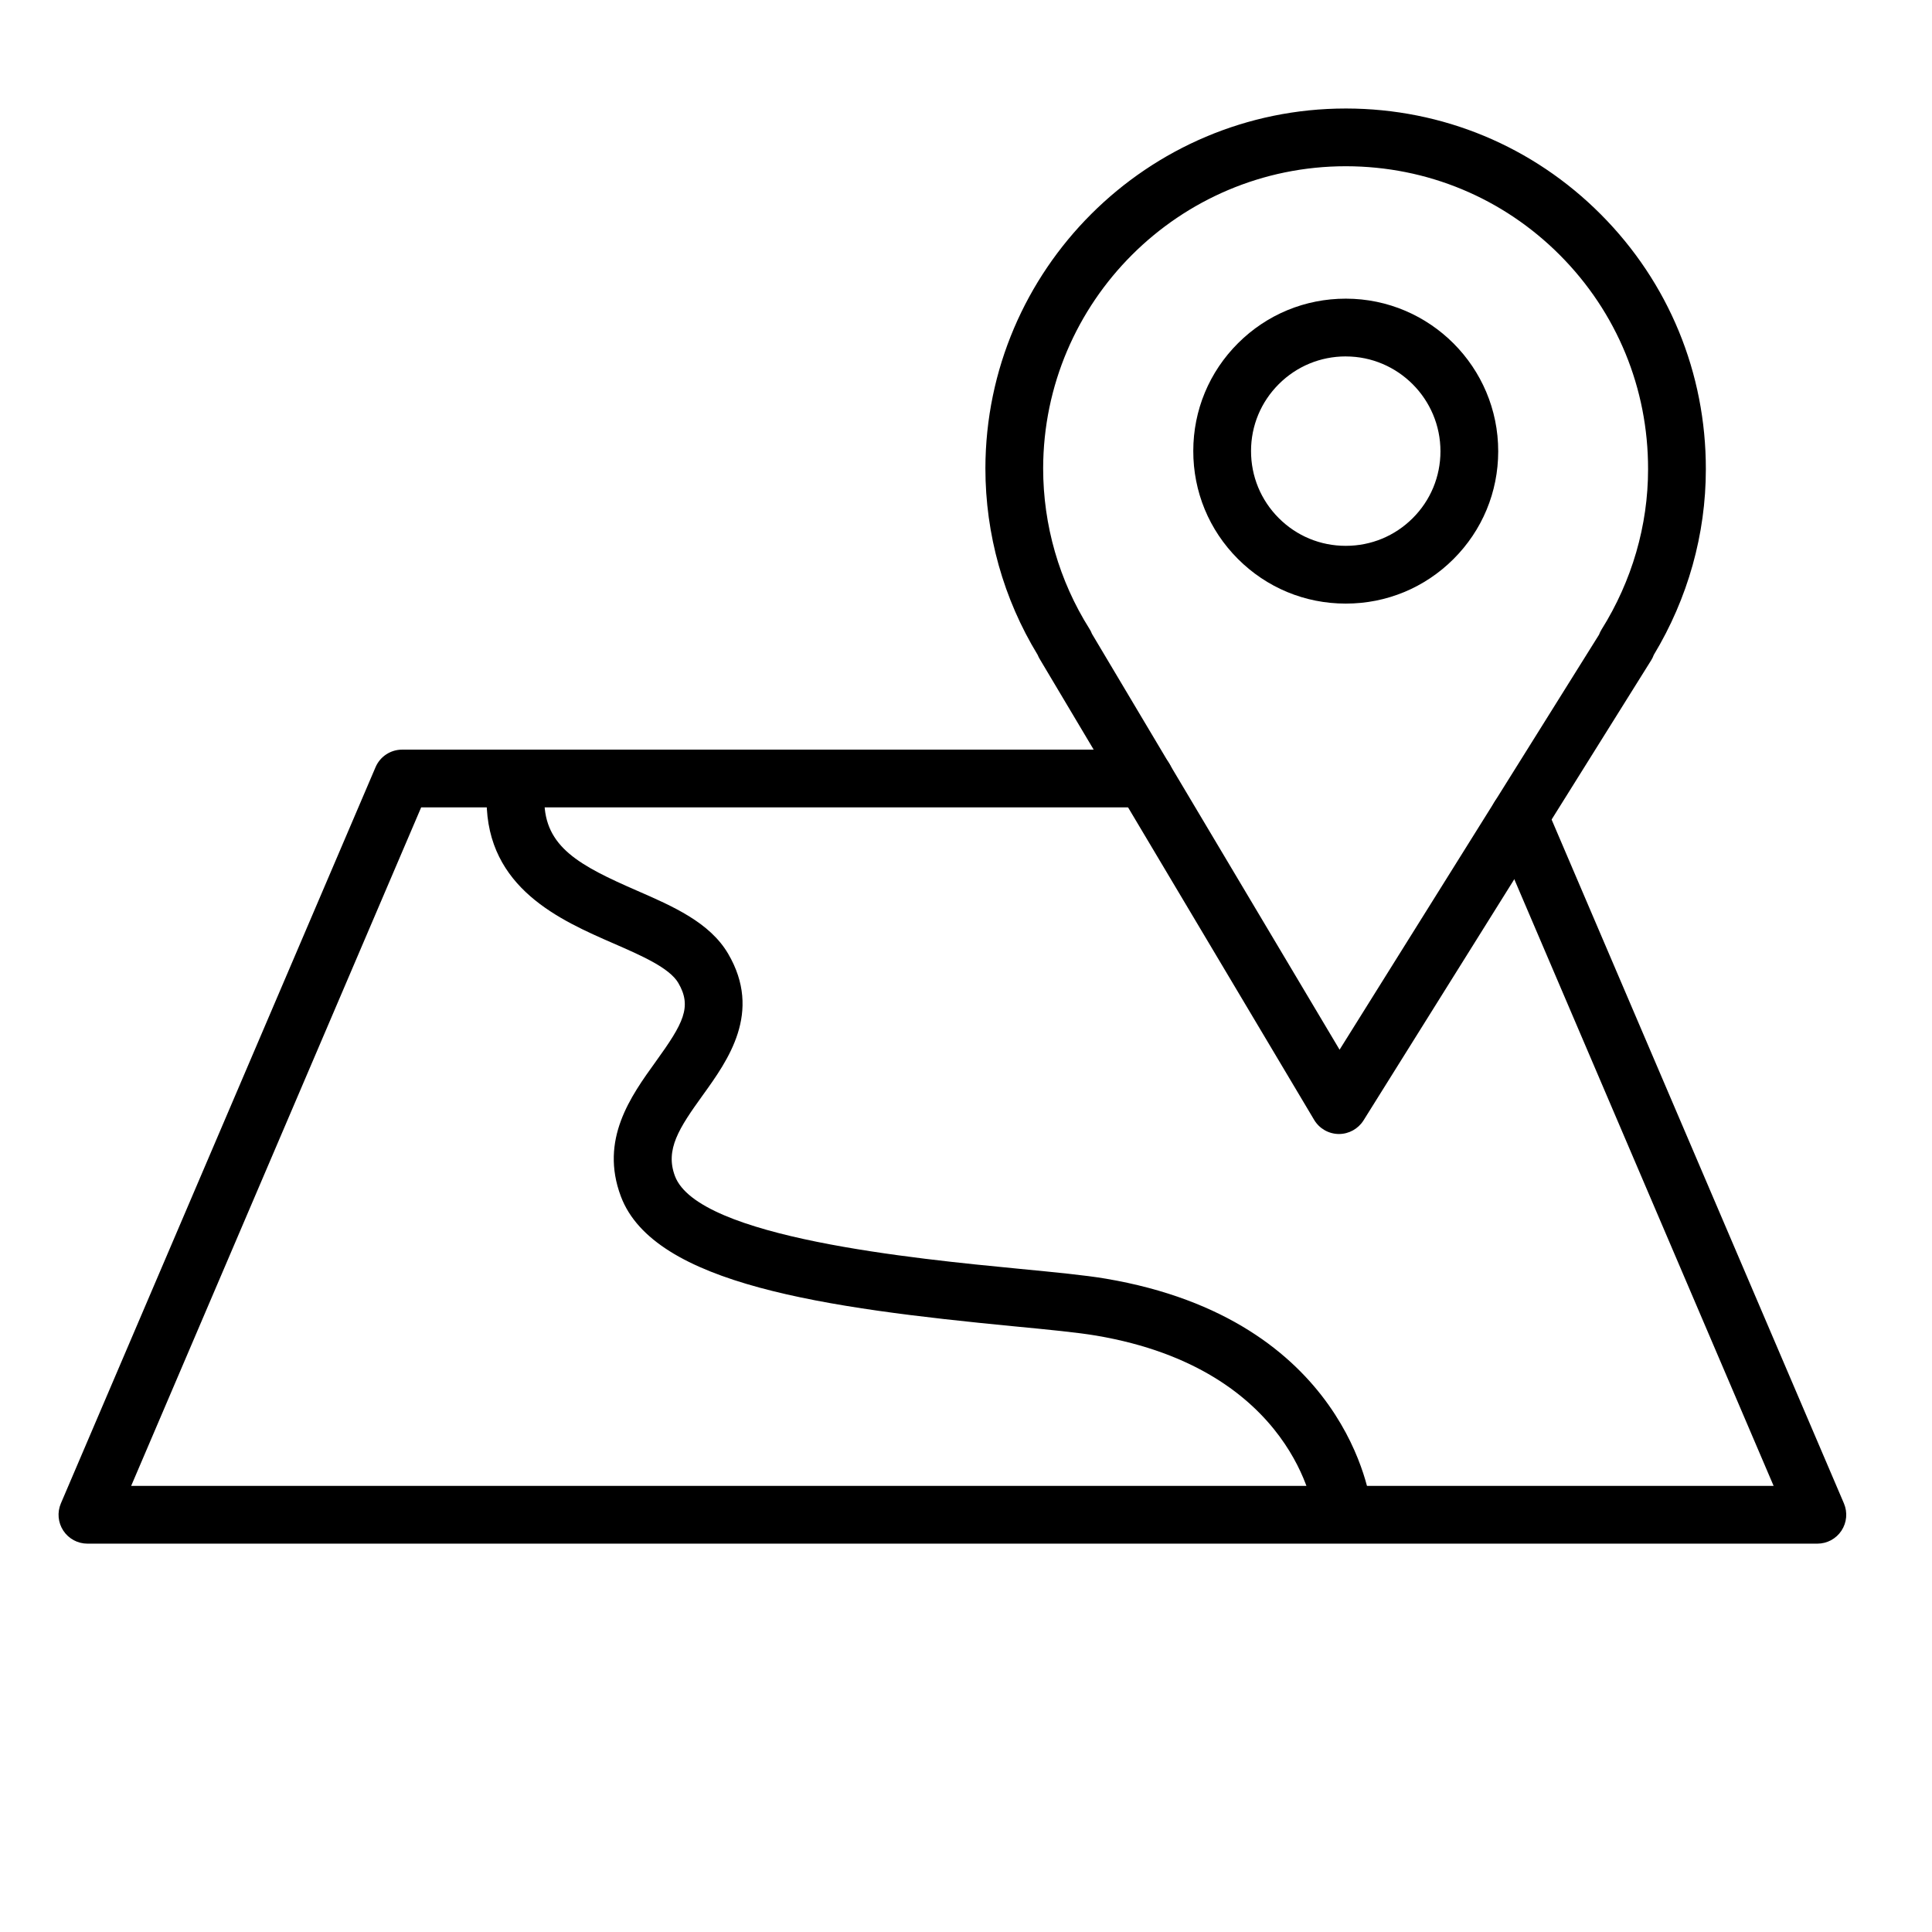
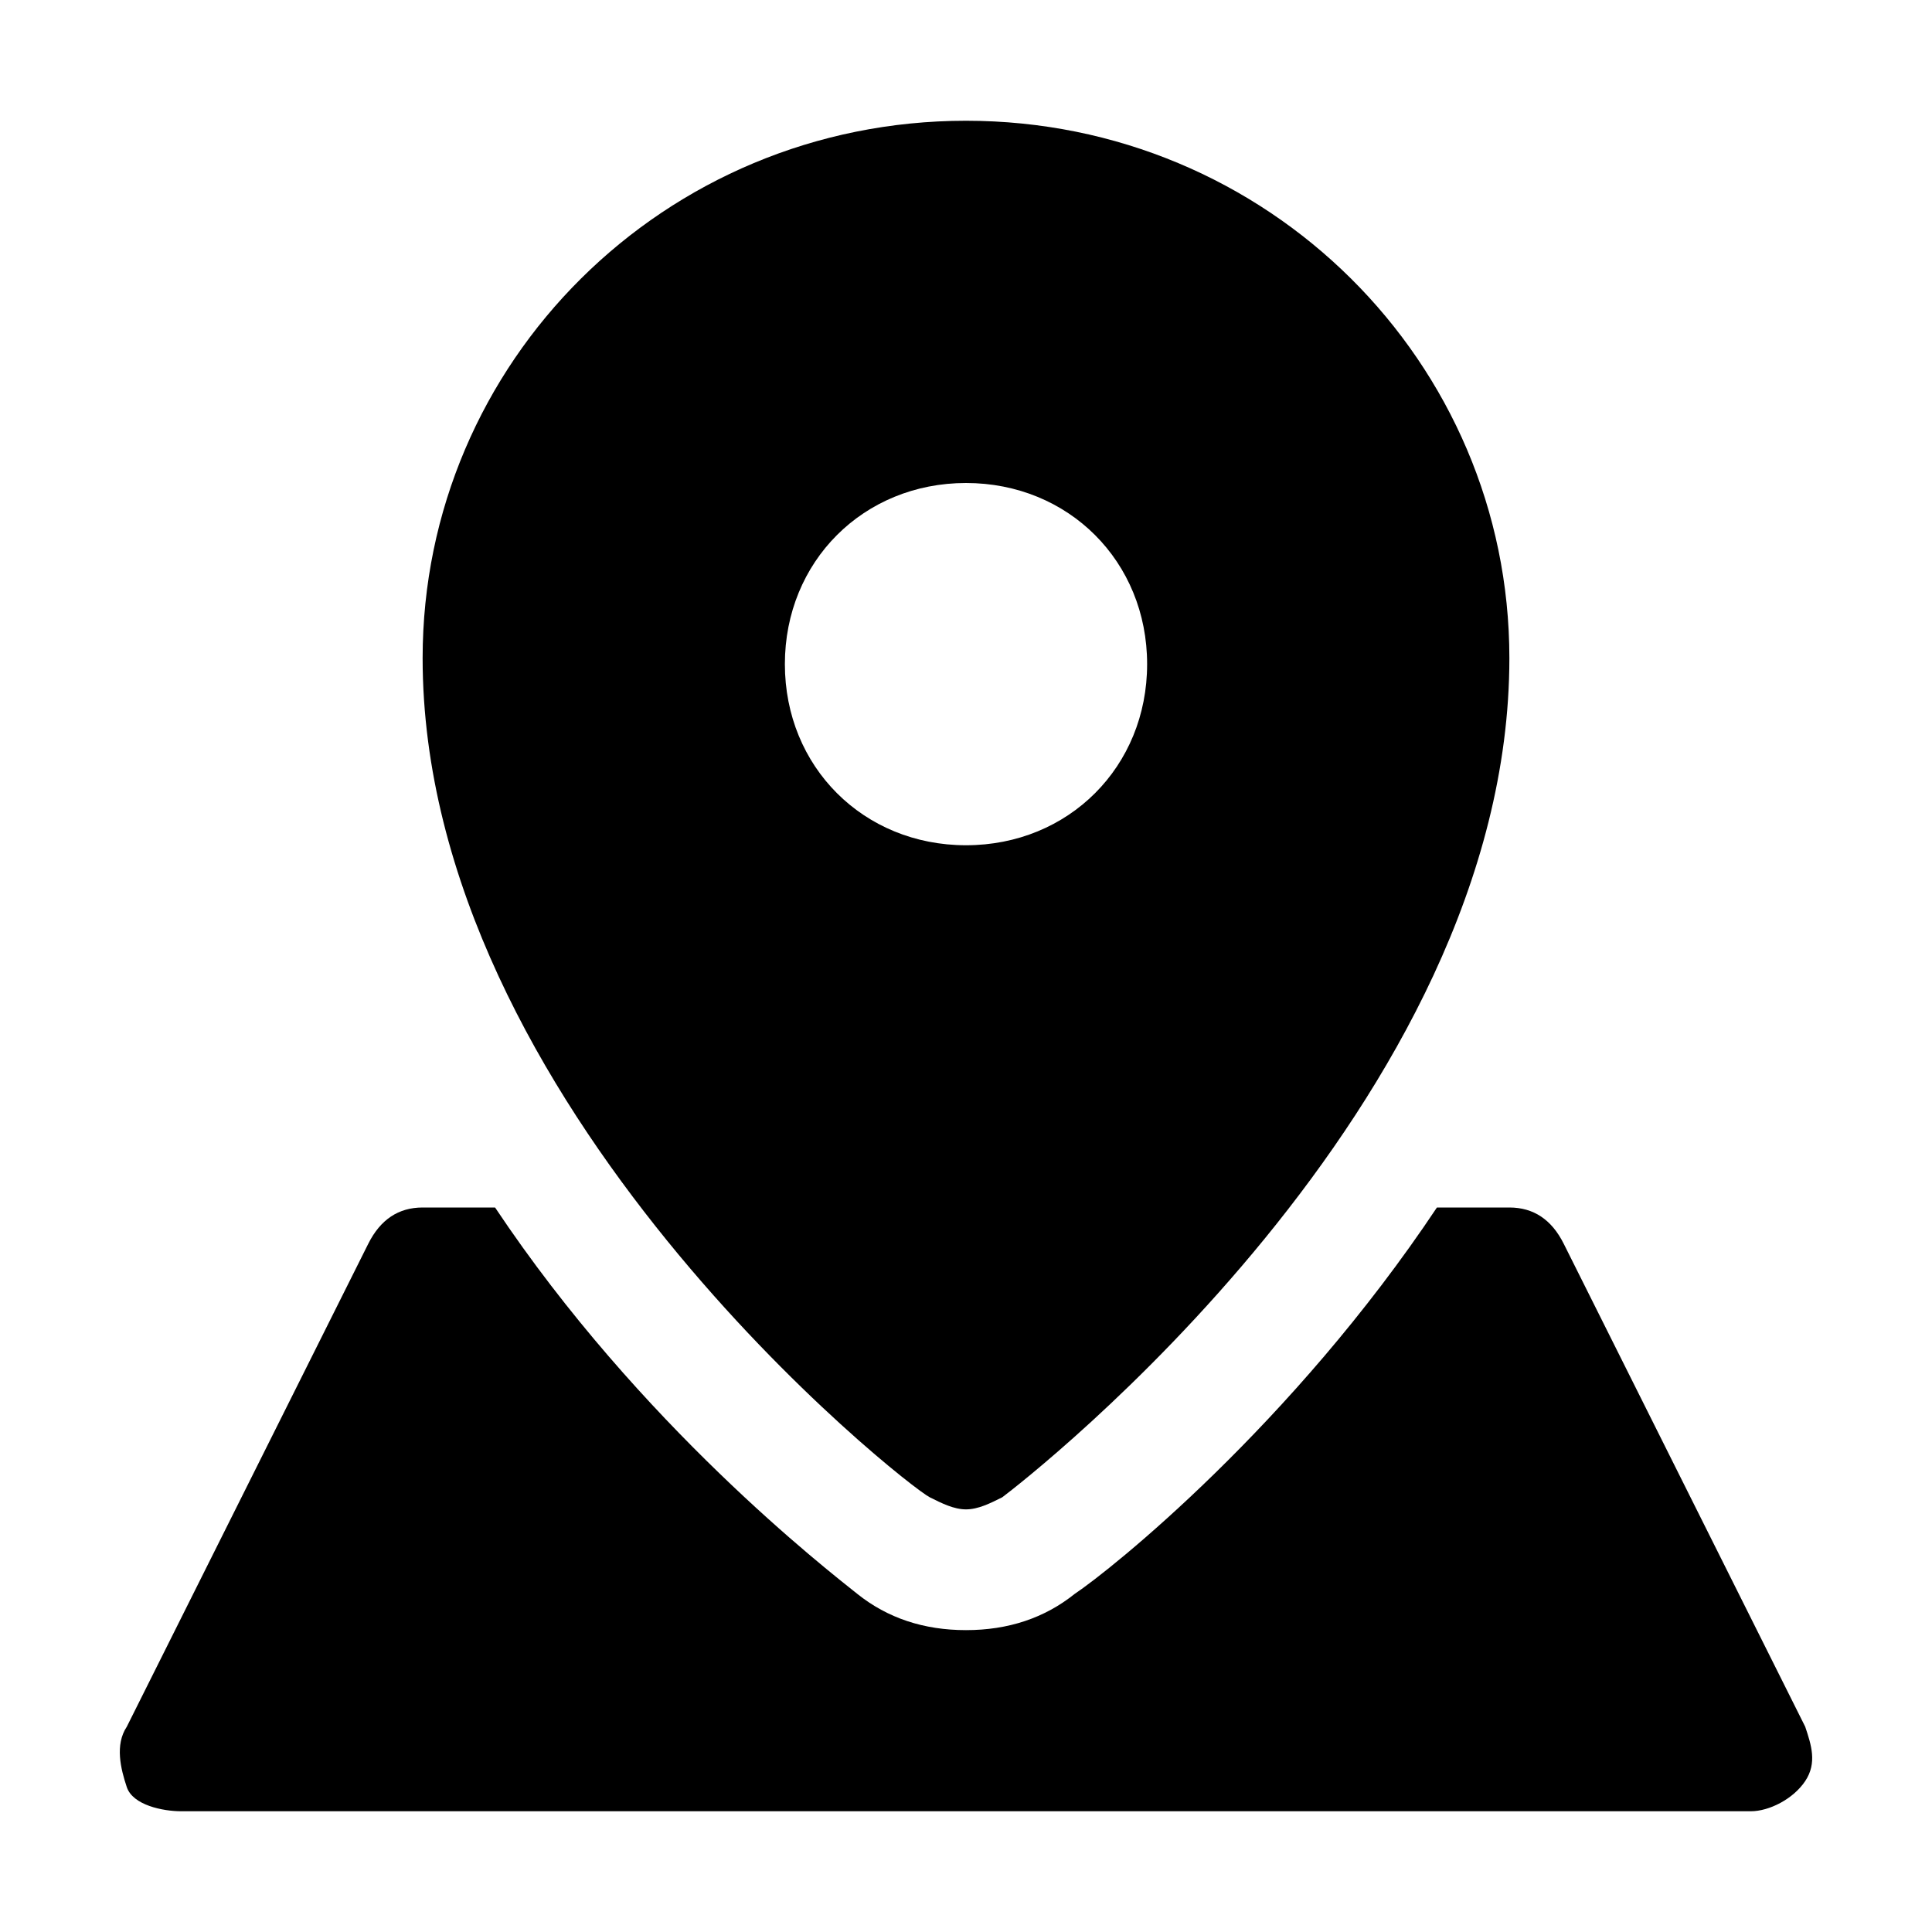
- <svg xmlns="http://www.w3.org/2000/svg" version="1.1" id="Layer_1" x="0px" y="0px" viewBox="0 0 100.353 100.352" style="enable-background:new 0 0 100.353 100.352;" xml:space="preserve">
-   <g>
-     <path d="M69.55,58.903c-0.005,0-0.011,0-0.016,0c-0.523-0.006-1.005-0.283-1.273-0.732L54.003,34.226   c-0.04-0.067-0.074-0.136-0.103-0.208c-1.778-2.919-2.716-6.264-2.716-9.693c0.018-10.311,8.414-18.689,18.72-18.689   c0.008,0,0.015,0,0.023,0c5.003,0.007,9.7,1.961,13.226,5.501c3.524,3.537,5.46,8.239,5.453,13.238l0,0   c0,3.378-0.934,6.705-2.704,9.642c-0.034,0.096-0.079,0.188-0.134,0.277L70.823,58.199C70.547,58.636,70.066,58.903,69.55,58.903z    M56.719,32.923l12.862,21.601l13.476-21.555c0.034-0.092,0.077-0.182,0.13-0.267c1.582-2.527,2.418-5.407,2.418-8.328   c0-0.001,0-0.001,0-0.002c0.007-4.2-1.619-8.148-4.578-11.119c-2.96-2.971-6.904-4.611-11.104-4.618c-0.006,0-0.013,0-0.02,0   c-8.655,0-15.705,7.035-15.719,15.692c0,2.954,0.831,5.836,2.402,8.332C56.64,32.742,56.684,32.831,56.719,32.923z" />
-     <path d="M69.909,31.352c-0.005,0-0.01,0-0.016,0c-2.112,0-4.101-0.825-5.596-2.323c-1.497-1.5-2.319-3.492-2.315-5.611   c0.002-2.112,0.828-4.099,2.326-5.593c1.496-1.491,3.482-2.312,5.595-2.312c0.002,0,0.005,0,0.008,0   c4.365,0.005,7.914,3.563,7.91,7.932l0,0c-0.002,2.115-0.828,4.103-2.326,5.597C74,30.532,72.017,31.352,69.909,31.352z    M69.902,18.513c-1.312,0-2.547,0.51-3.476,1.437c-0.93,0.927-1.443,2.161-1.444,3.473c-0.002,1.317,0.509,2.555,1.439,3.487   c0.928,0.93,2.163,1.442,3.475,1.442c0.003,0,0.006,0,0.01,0c1.312,0,2.543-0.509,3.471-1.434c0.93-0.927,1.443-2.162,1.444-3.475   c0.002-2.714-2.202-4.926-4.914-4.929C69.906,18.513,69.904,18.513,69.902,18.513z M76.321,23.444h0.01H76.321z" />
-     <path d="M94.399,80.181H4.541c-0.504,0-0.974-0.253-1.252-0.674c-0.277-0.42-0.325-0.952-0.127-1.416l16.345-38.242   c0.236-0.552,0.779-0.911,1.379-0.911h38.568c0.829,0,1.5,0.671,1.5,1.5s-0.671,1.5-1.5,1.5H21.876L6.813,77.18h85.313   L77.528,43.03c-0.326-0.762,0.028-1.643,0.79-1.969c0.759-0.325,1.643,0.027,1.969,0.79L95.778,78.09   c0.198,0.464,0.15,0.996-0.127,1.416C95.373,79.928,94.903,80.181,94.399,80.181z" />
-     <path d="M69.727,79.912c-0.752,0-1.401-0.564-1.488-1.33c-0.009-0.074-0.967-7.454-11.3-9.207c-0.961-0.163-2.494-0.312-4.27-0.483   c-9.779-0.946-18.699-2.174-20.419-6.747c-1.11-2.95,0.512-5.199,1.814-7.006c1.426-1.978,1.896-2.842,1.168-4.083   c-0.461-0.786-1.929-1.426-3.349-2.045c-2.78-1.212-6.588-2.872-6.608-7.422c-0.004-0.829,0.665-1.503,1.493-1.507   c0.002,0,0.005,0,0.007,0c0.826,0,1.496,0.667,1.5,1.493c0.011,2.42,1.824,3.385,4.808,4.686c1.86,0.811,3.783,1.649,4.738,3.278   c1.785,3.044-0.011,5.536-1.322,7.355c-1.23,1.706-1.958,2.821-1.44,4.195c1.205,3.203,12.481,4.293,17.9,4.818   c1.833,0.177,3.416,0.33,4.482,0.511c12.532,2.127,13.734,11.43,13.779,11.825c0.094,0.823-0.497,1.566-1.32,1.66   C69.842,79.909,69.784,79.912,69.727,79.912z" />
-   </g>
+ <svg xmlns="http://www.w3.org/2000/svg" version="1.1" id="Icons" x="0px" y="0px" viewBox="0 0 32 32" style="enable-background:new 0 0 32 32;" xml:space="preserve">
+   <style type="text/css">
+ 	.st0{fill:none;stroke:#000000;stroke-width:2;stroke-linecap:round;stroke-linejoin:round;stroke-miterlimit:10;}
+ </style>
+   <path d="M16,2c-5,0-9,4-9,8.9c0,7.4,8,13.7,8.4,13.9c0.2,0.1,0.4,0.2,0.6,0.2s0.4-0.1,0.6-0.2C17,24.5,25,18.3,25,10.9  C25,6,21,2,16,2z M16,14c-1.7,0-3-1.3-3-3s1.3-3,3-3s3,1.3,3,3S17.7,14,16,14z" />
+   <path d="M29.9,28.6l-4-8C25.7,20.2,25.4,20,25,20h-1.2c-2.4,3.6-5.4,6-6,6.4C17.3,26.8,16.7,27,16,27s-1.3-0.2-1.8-0.6  c-0.5-0.4-3.6-2.8-6-6.4H7c-0.4,0-0.7,0.2-0.9,0.6l-4,8c-0.2,0.3-0.1,0.7,0,1S2.7,30,3,30h26c0.3,0,0.7-0.2,0.9-0.5  S30,28.9,29.9,28.6z" />
</svg>
